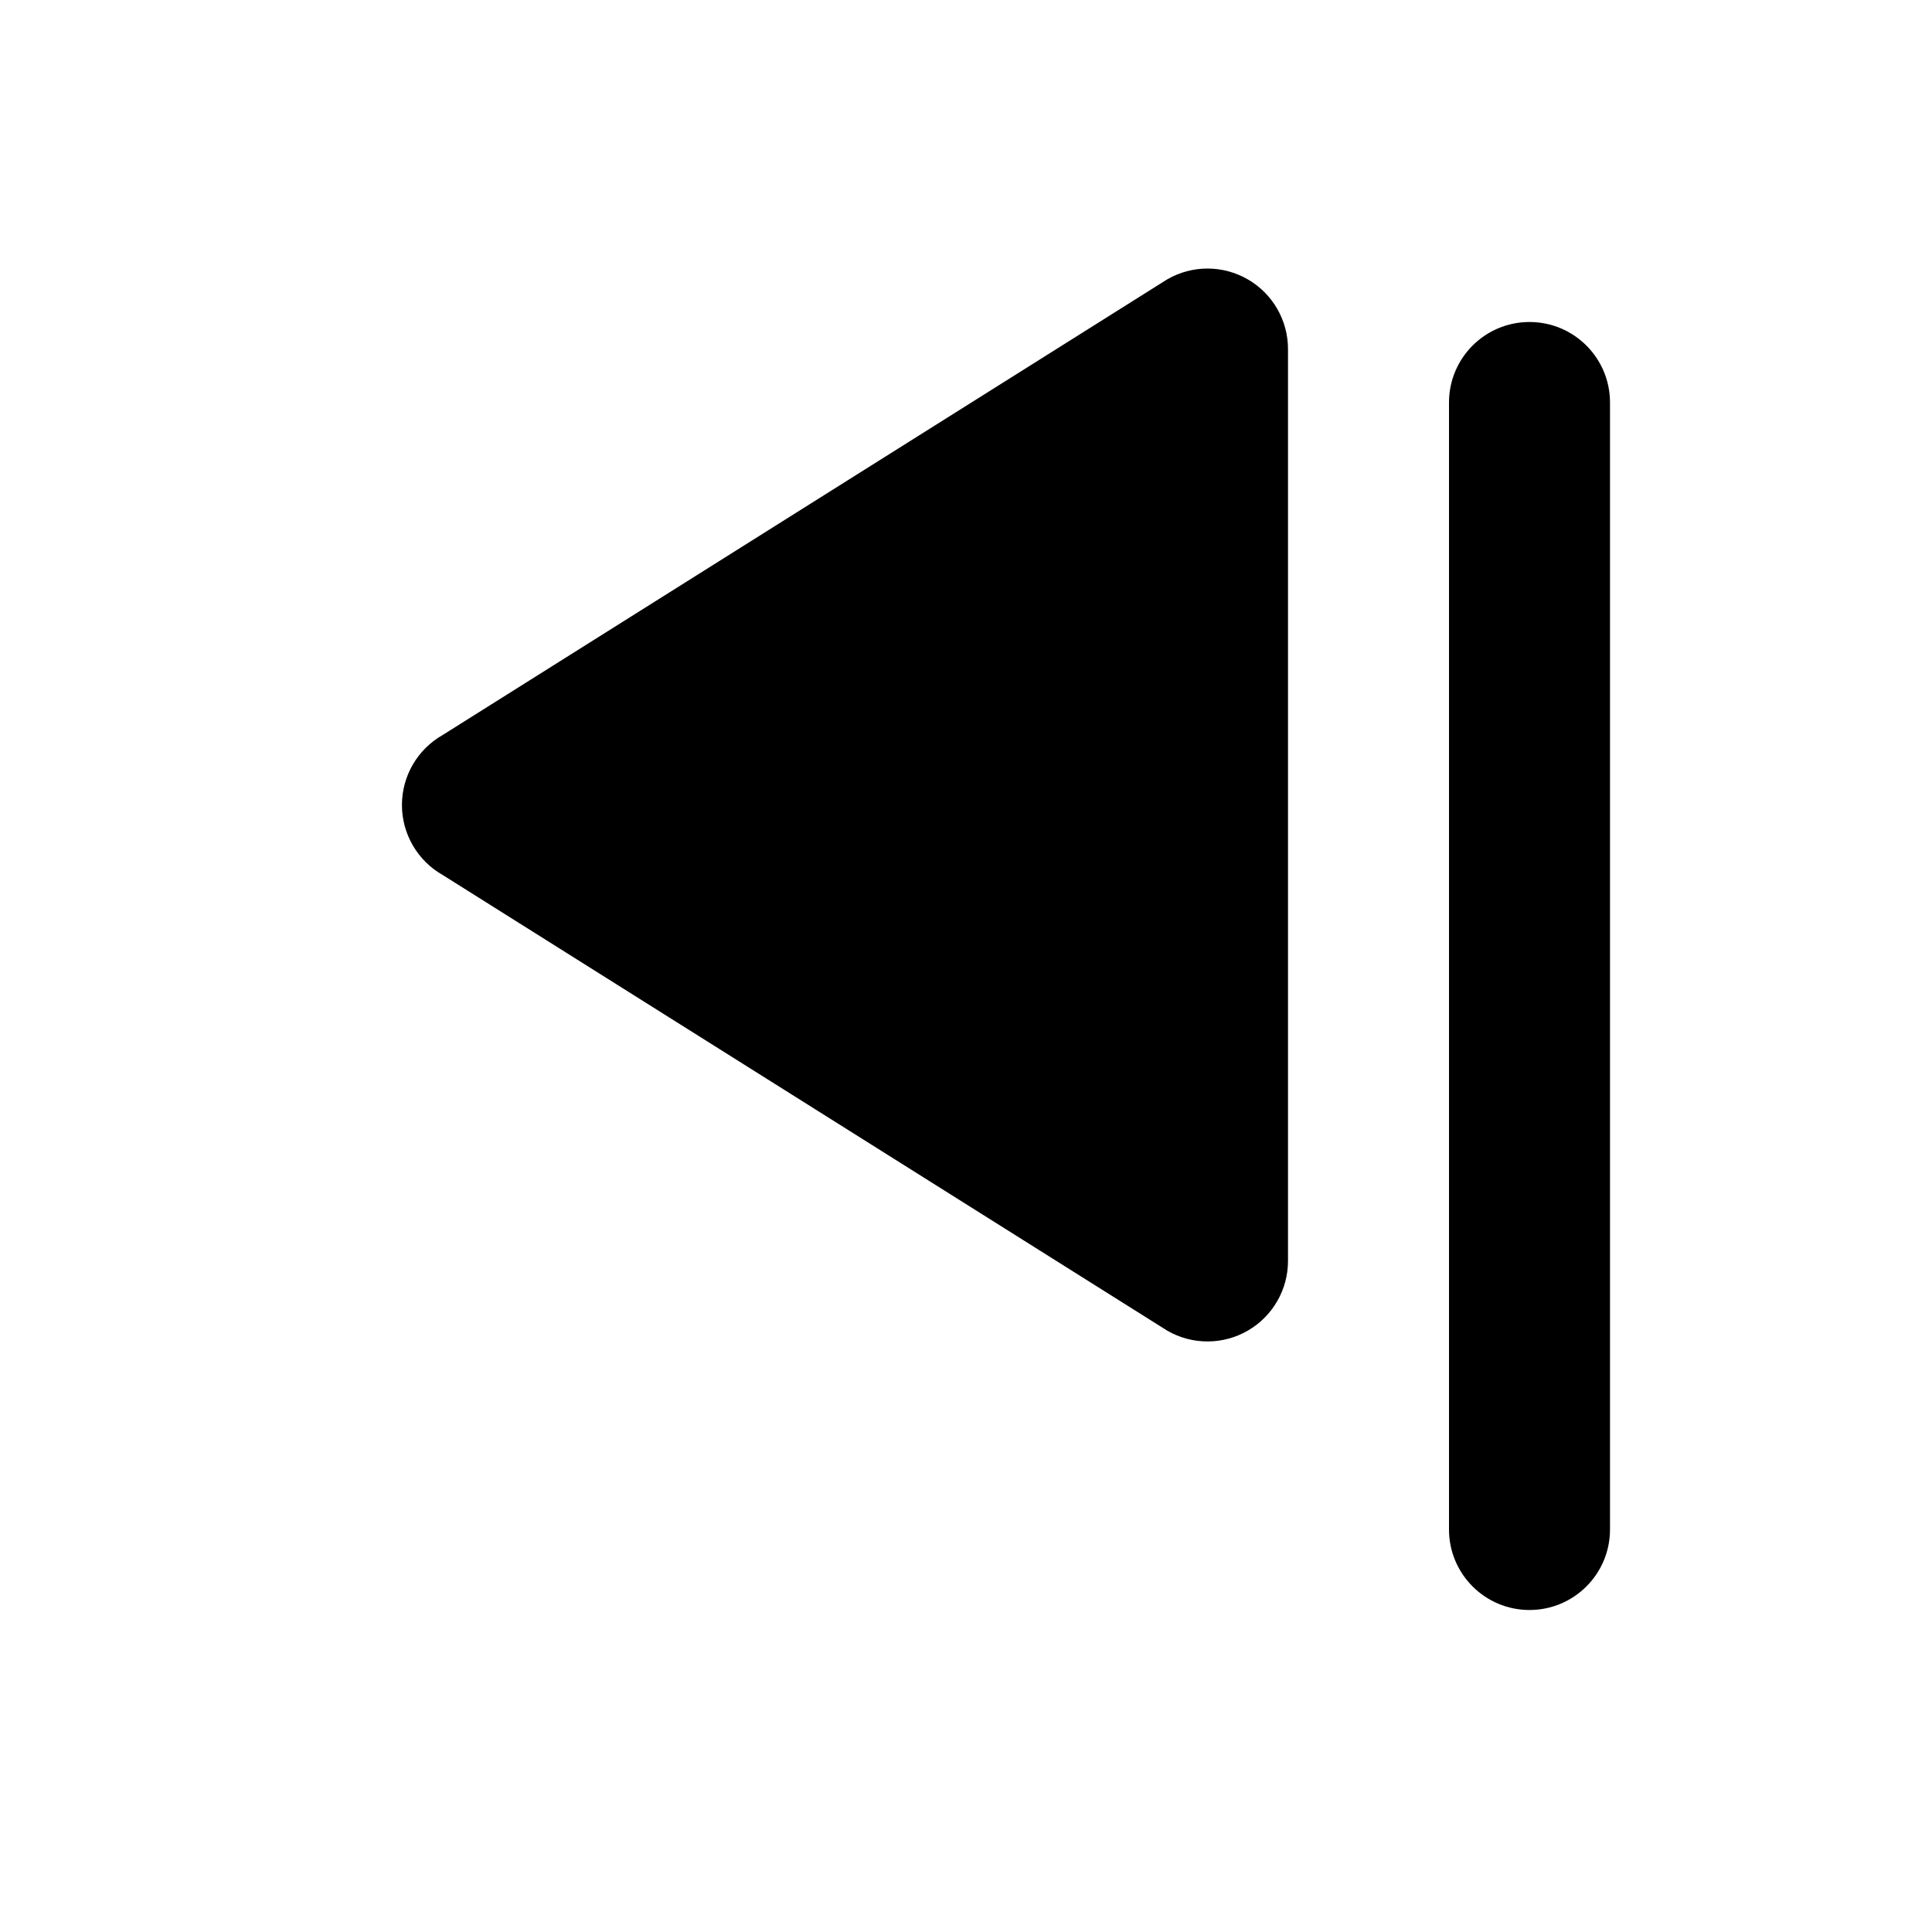
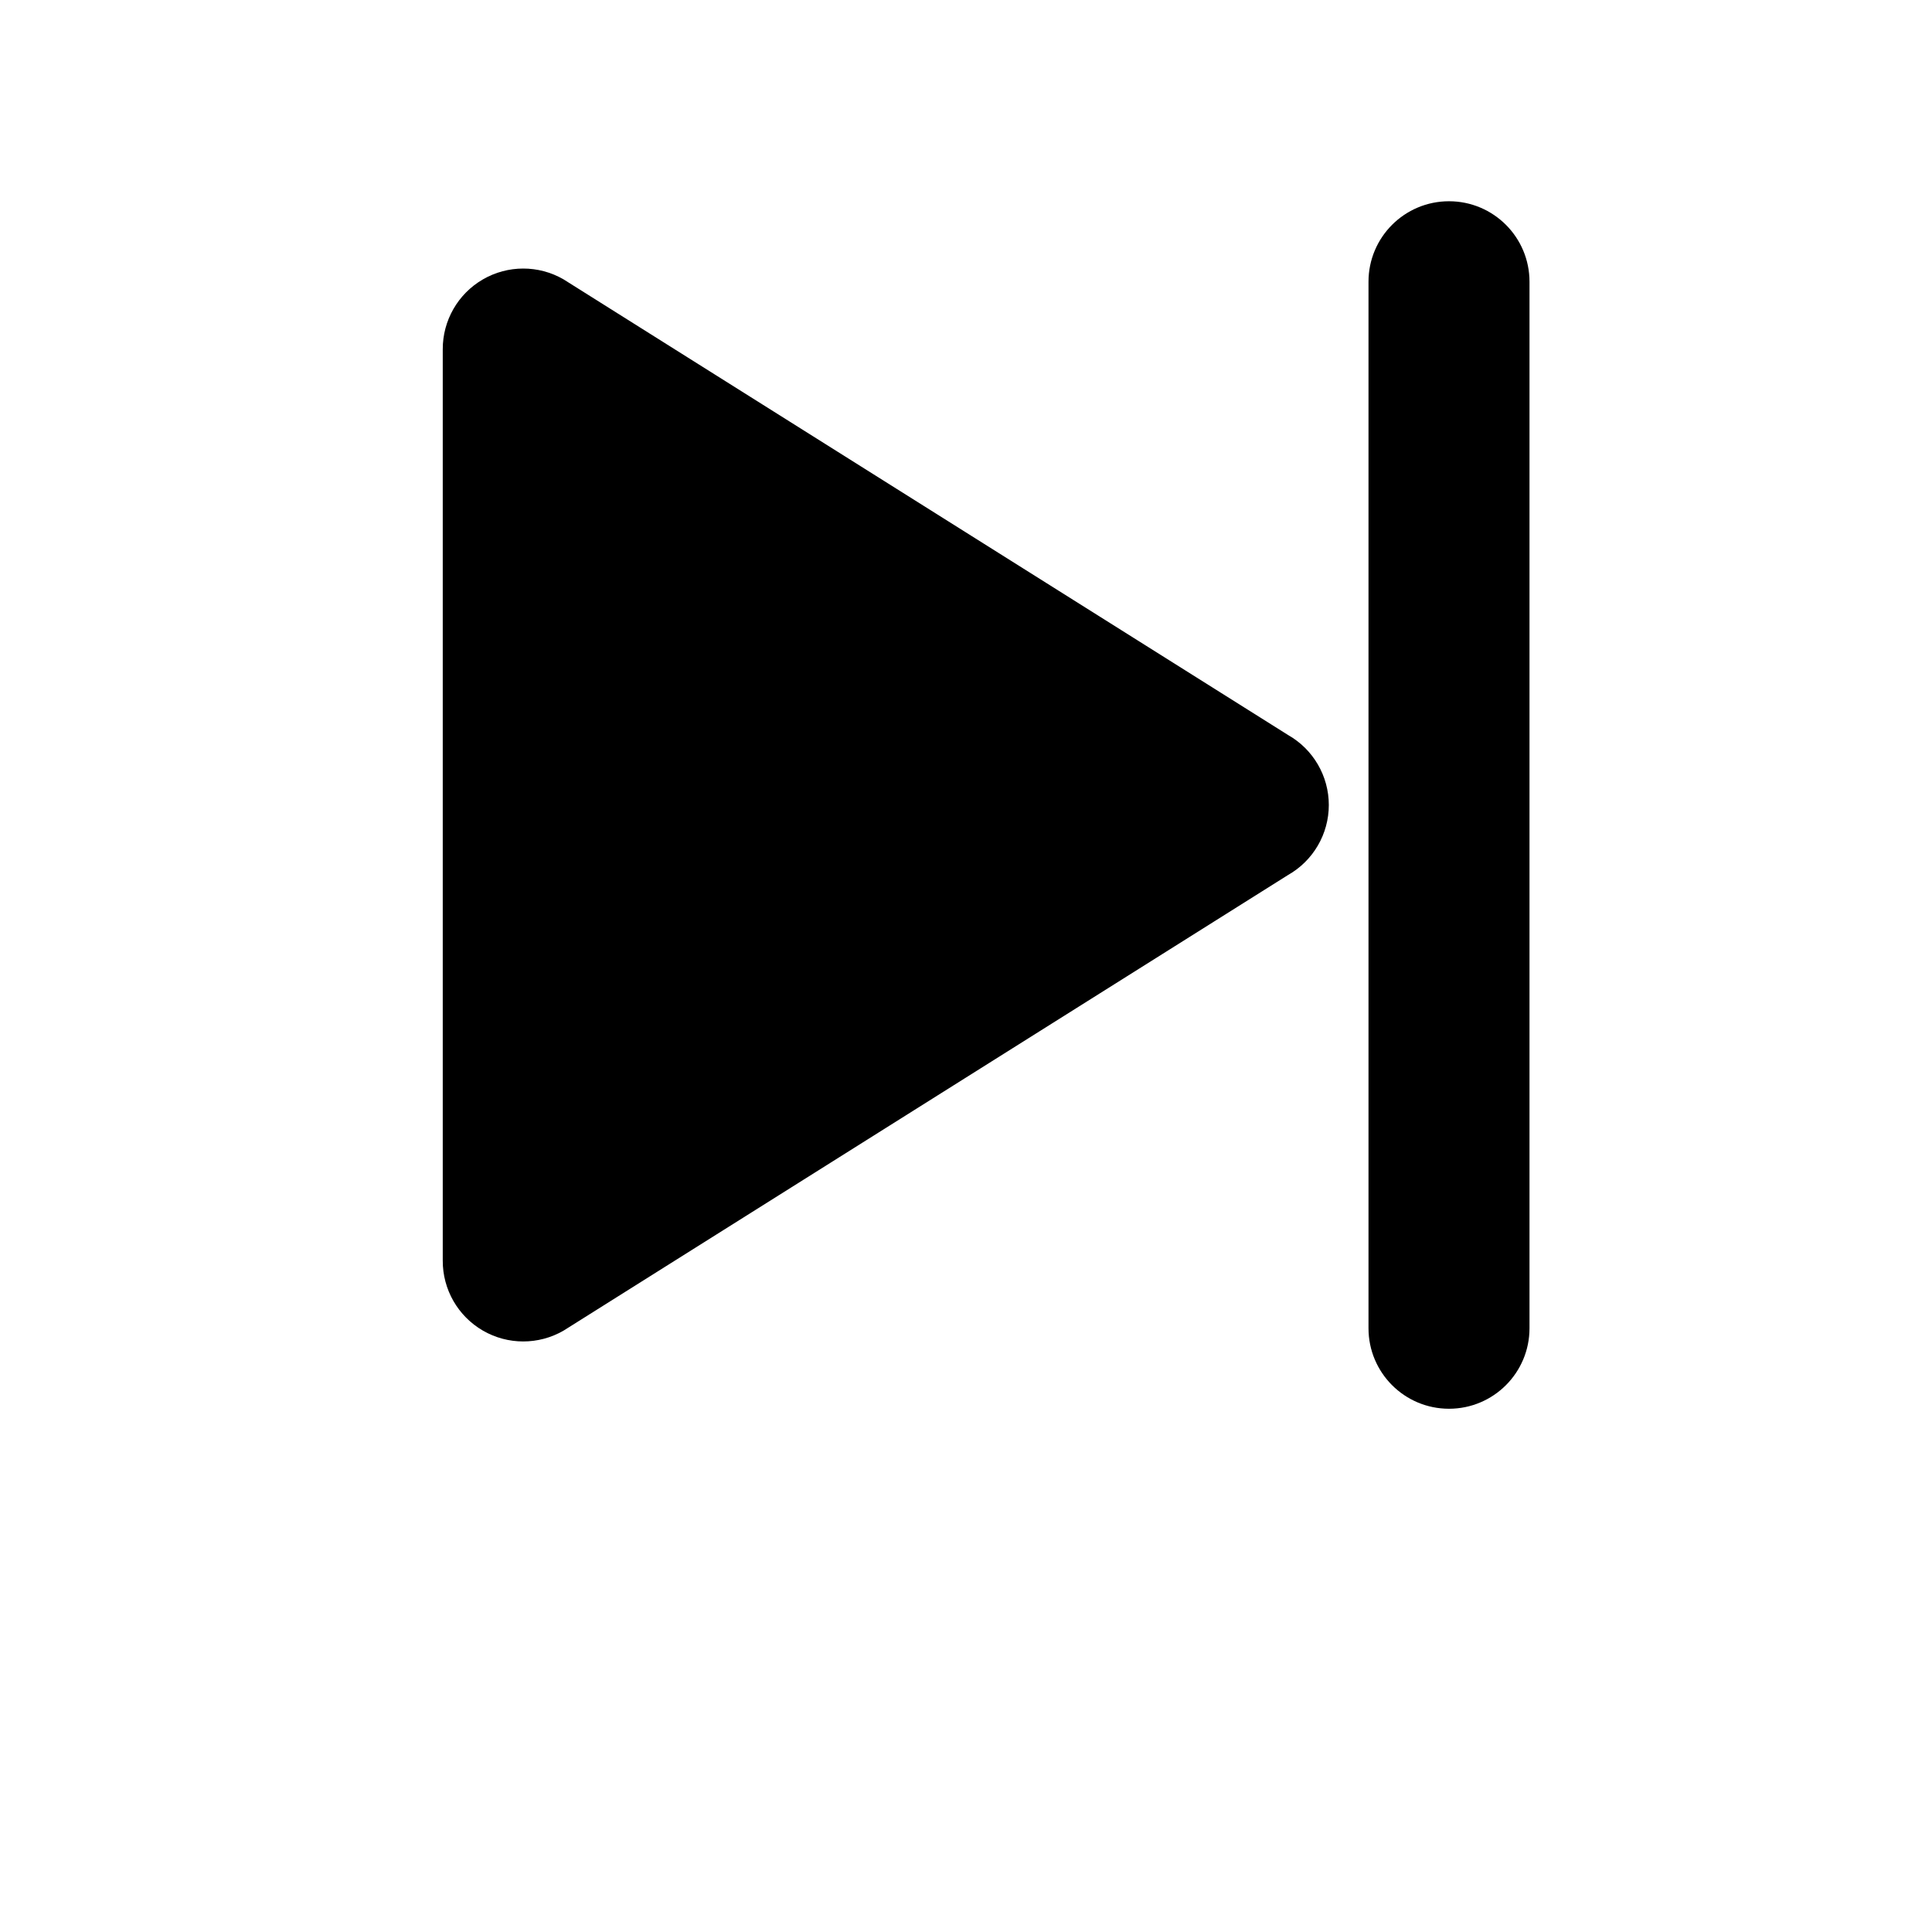
<svg xmlns="http://www.w3.org/2000/svg" viewBox="0 0 24 24">
-   <path fill="currentColor" d="M19 4a1 1 0 0 1 1 1v14a1 1 0 1 1-2 0V5a1 1 0 0 1 1-1z" />
-   <path fill="currentColor" d="M16 4.34a1 1 0 0 0-1.5-.87l-9 5.66a1 1 0 0 0 0 1.74l9 5.66A1 1 0 0 0 16 15.66V4.34z" />
+   <path fill="currentColor" d="M18 2.5a1 1 0 0 1 1 1v13a1 1 0 1 1-2 0v-13a1 1 0 0 1 1-1z" />
+   <path fill="currentColor" d="M5.5 4.34a1 1 0 0 1 1.5-.87l9 5.66a1 1 0 0 1 0 1.74l-9 5.66A1 1 0 0 1 5.5 15.66V4.34z" />
</svg>
